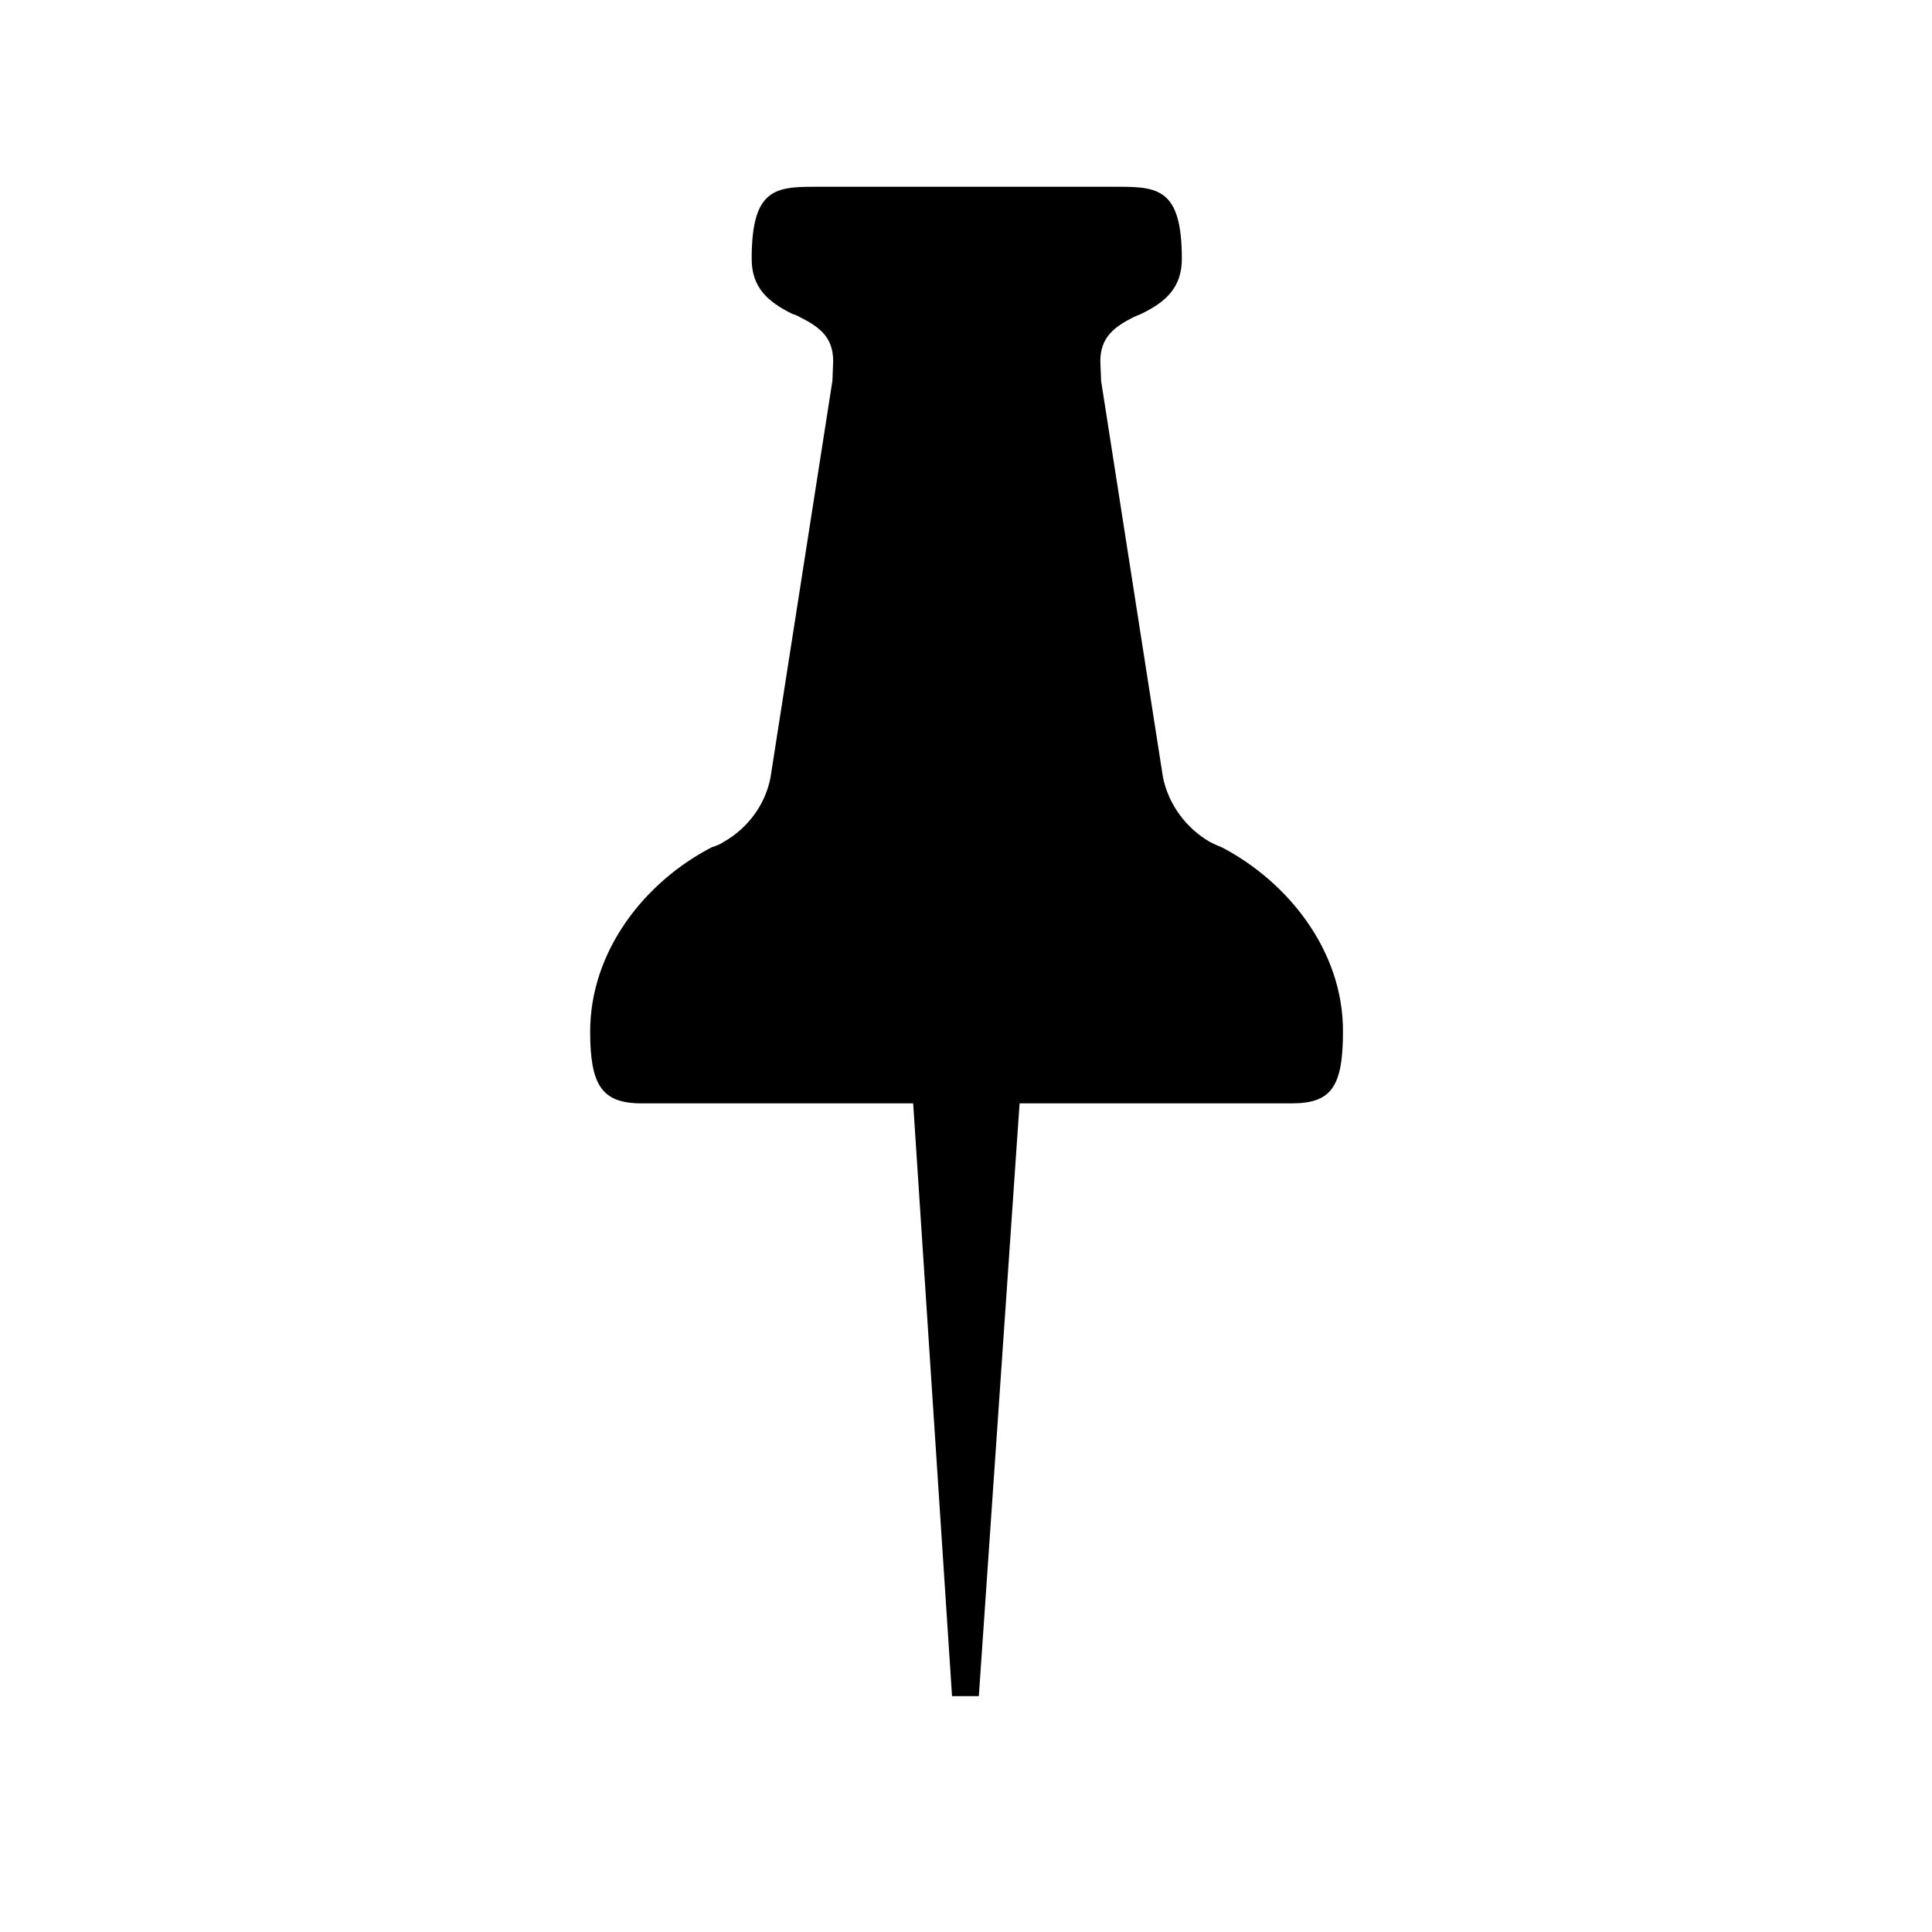
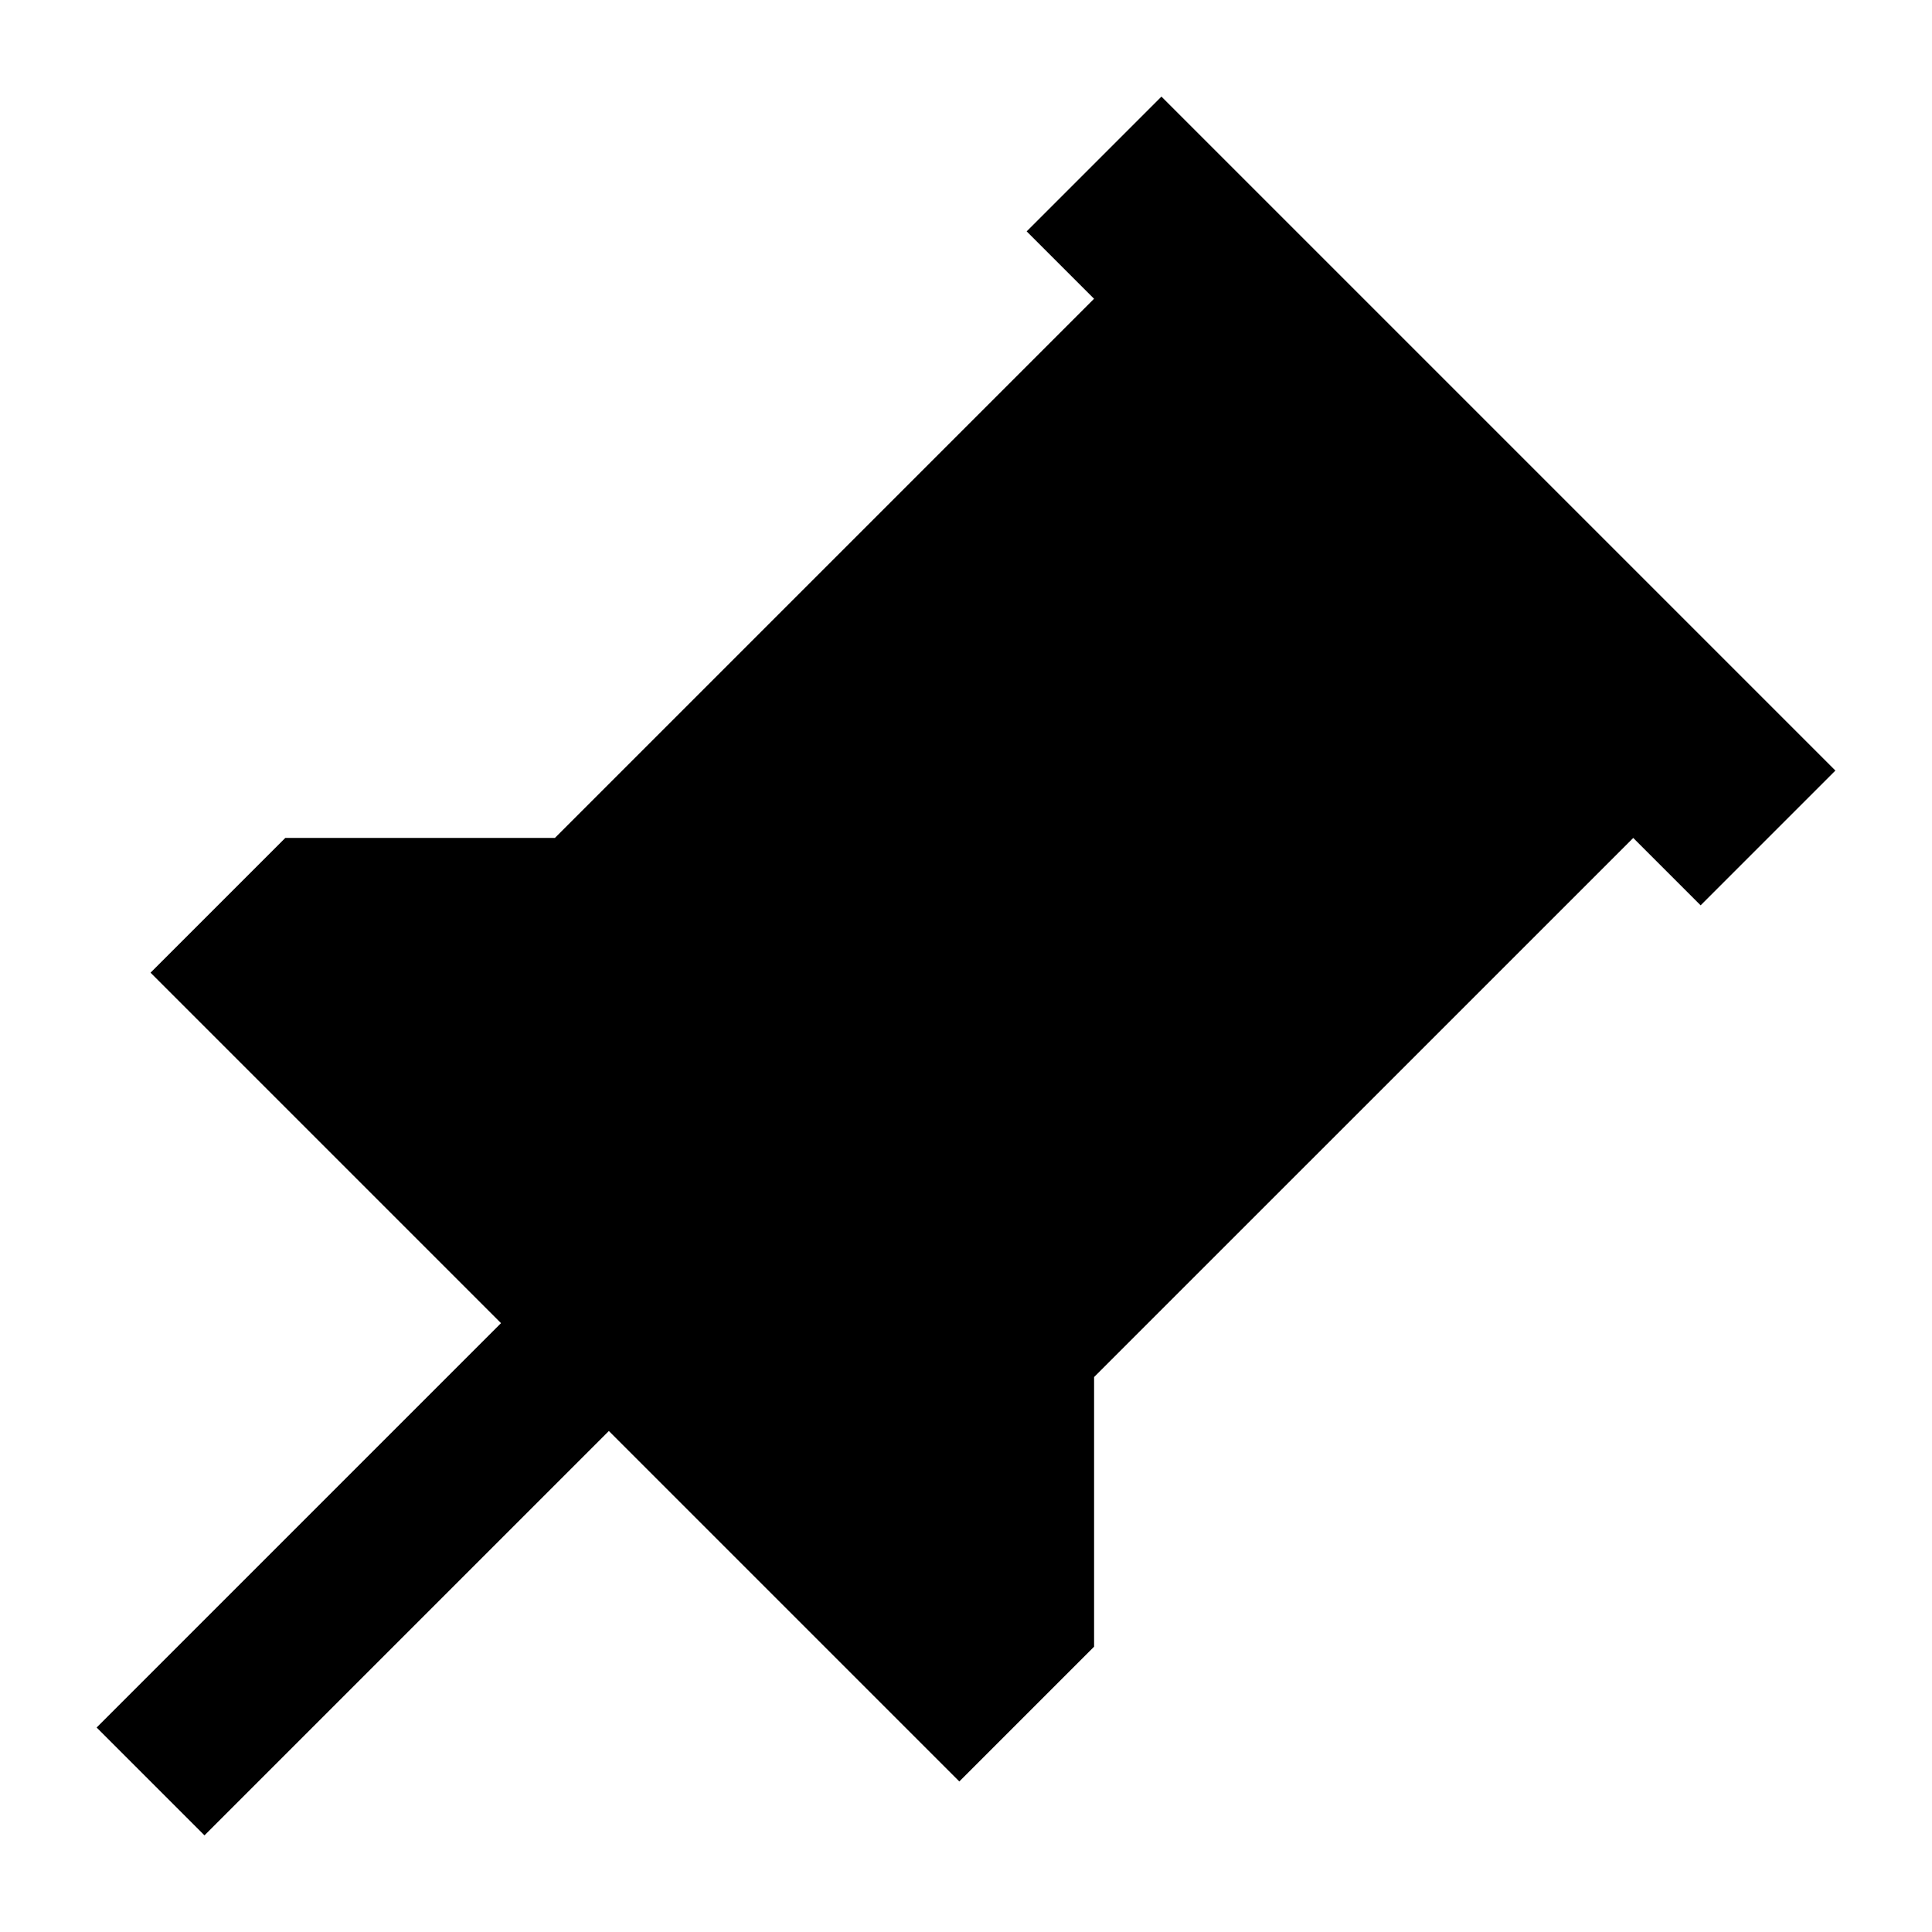
- <svg xmlns="http://www.w3.org/2000/svg" width="512" height="512" viewBox="0 0 512 512">
-   <path d="M323.7 224.5c-1.1-.4-2.1-.9-3.1-1.4-6.2-3.6-10.9-9.8-12.4-17.1l-16.4-105.1-.2-5.2c0-6.3 3.7-9.1 8.9-11.7l1.9-.8c6.4-3.1 10.8-6.9 10.8-14.6 0-17.9-5.8-19.1-16.2-19.1h-81.6c-10.4 0-16.2 1.1-16.2 19.1 0 7.6 4.3 11.4 10.8 14.6.7.2 1.2.4 1.9.8 5.2 2.6 8.9 5.3 8.9 11.7l-.2 5.2L204.2 206c-1.4 7.4-6.2 13.6-12.4 17.1-1 .7-2.1 1.1-3.1 1.4-17.7 9.1-32.3 27.4-32.3 48.9 0 14.2 3.1 19 13.6 19h72l10.3 157.1h7.1l10.8-157.1h72.1c10.4 0 13.6-4.2 13.6-19 .1-21.5-14.7-39.8-32.2-48.9" />
+ <svg xmlns="http://www.w3.org/2000/svg" width="500" height="500" viewBox="0 0 500 500">
+   <path d="m283.14 356.39 139.54-139.53 17.44 17.44L475 199.42 300.58 25 265.7 59.88l17.44 17.44-139.53 139.53H73.84l-34.88 34.88 90.7 90.7L25.01 447.08l27.91 27.91 104.65-104.65 90.7 90.7 34.88-34.88v-69.77Z" />
</svg>
